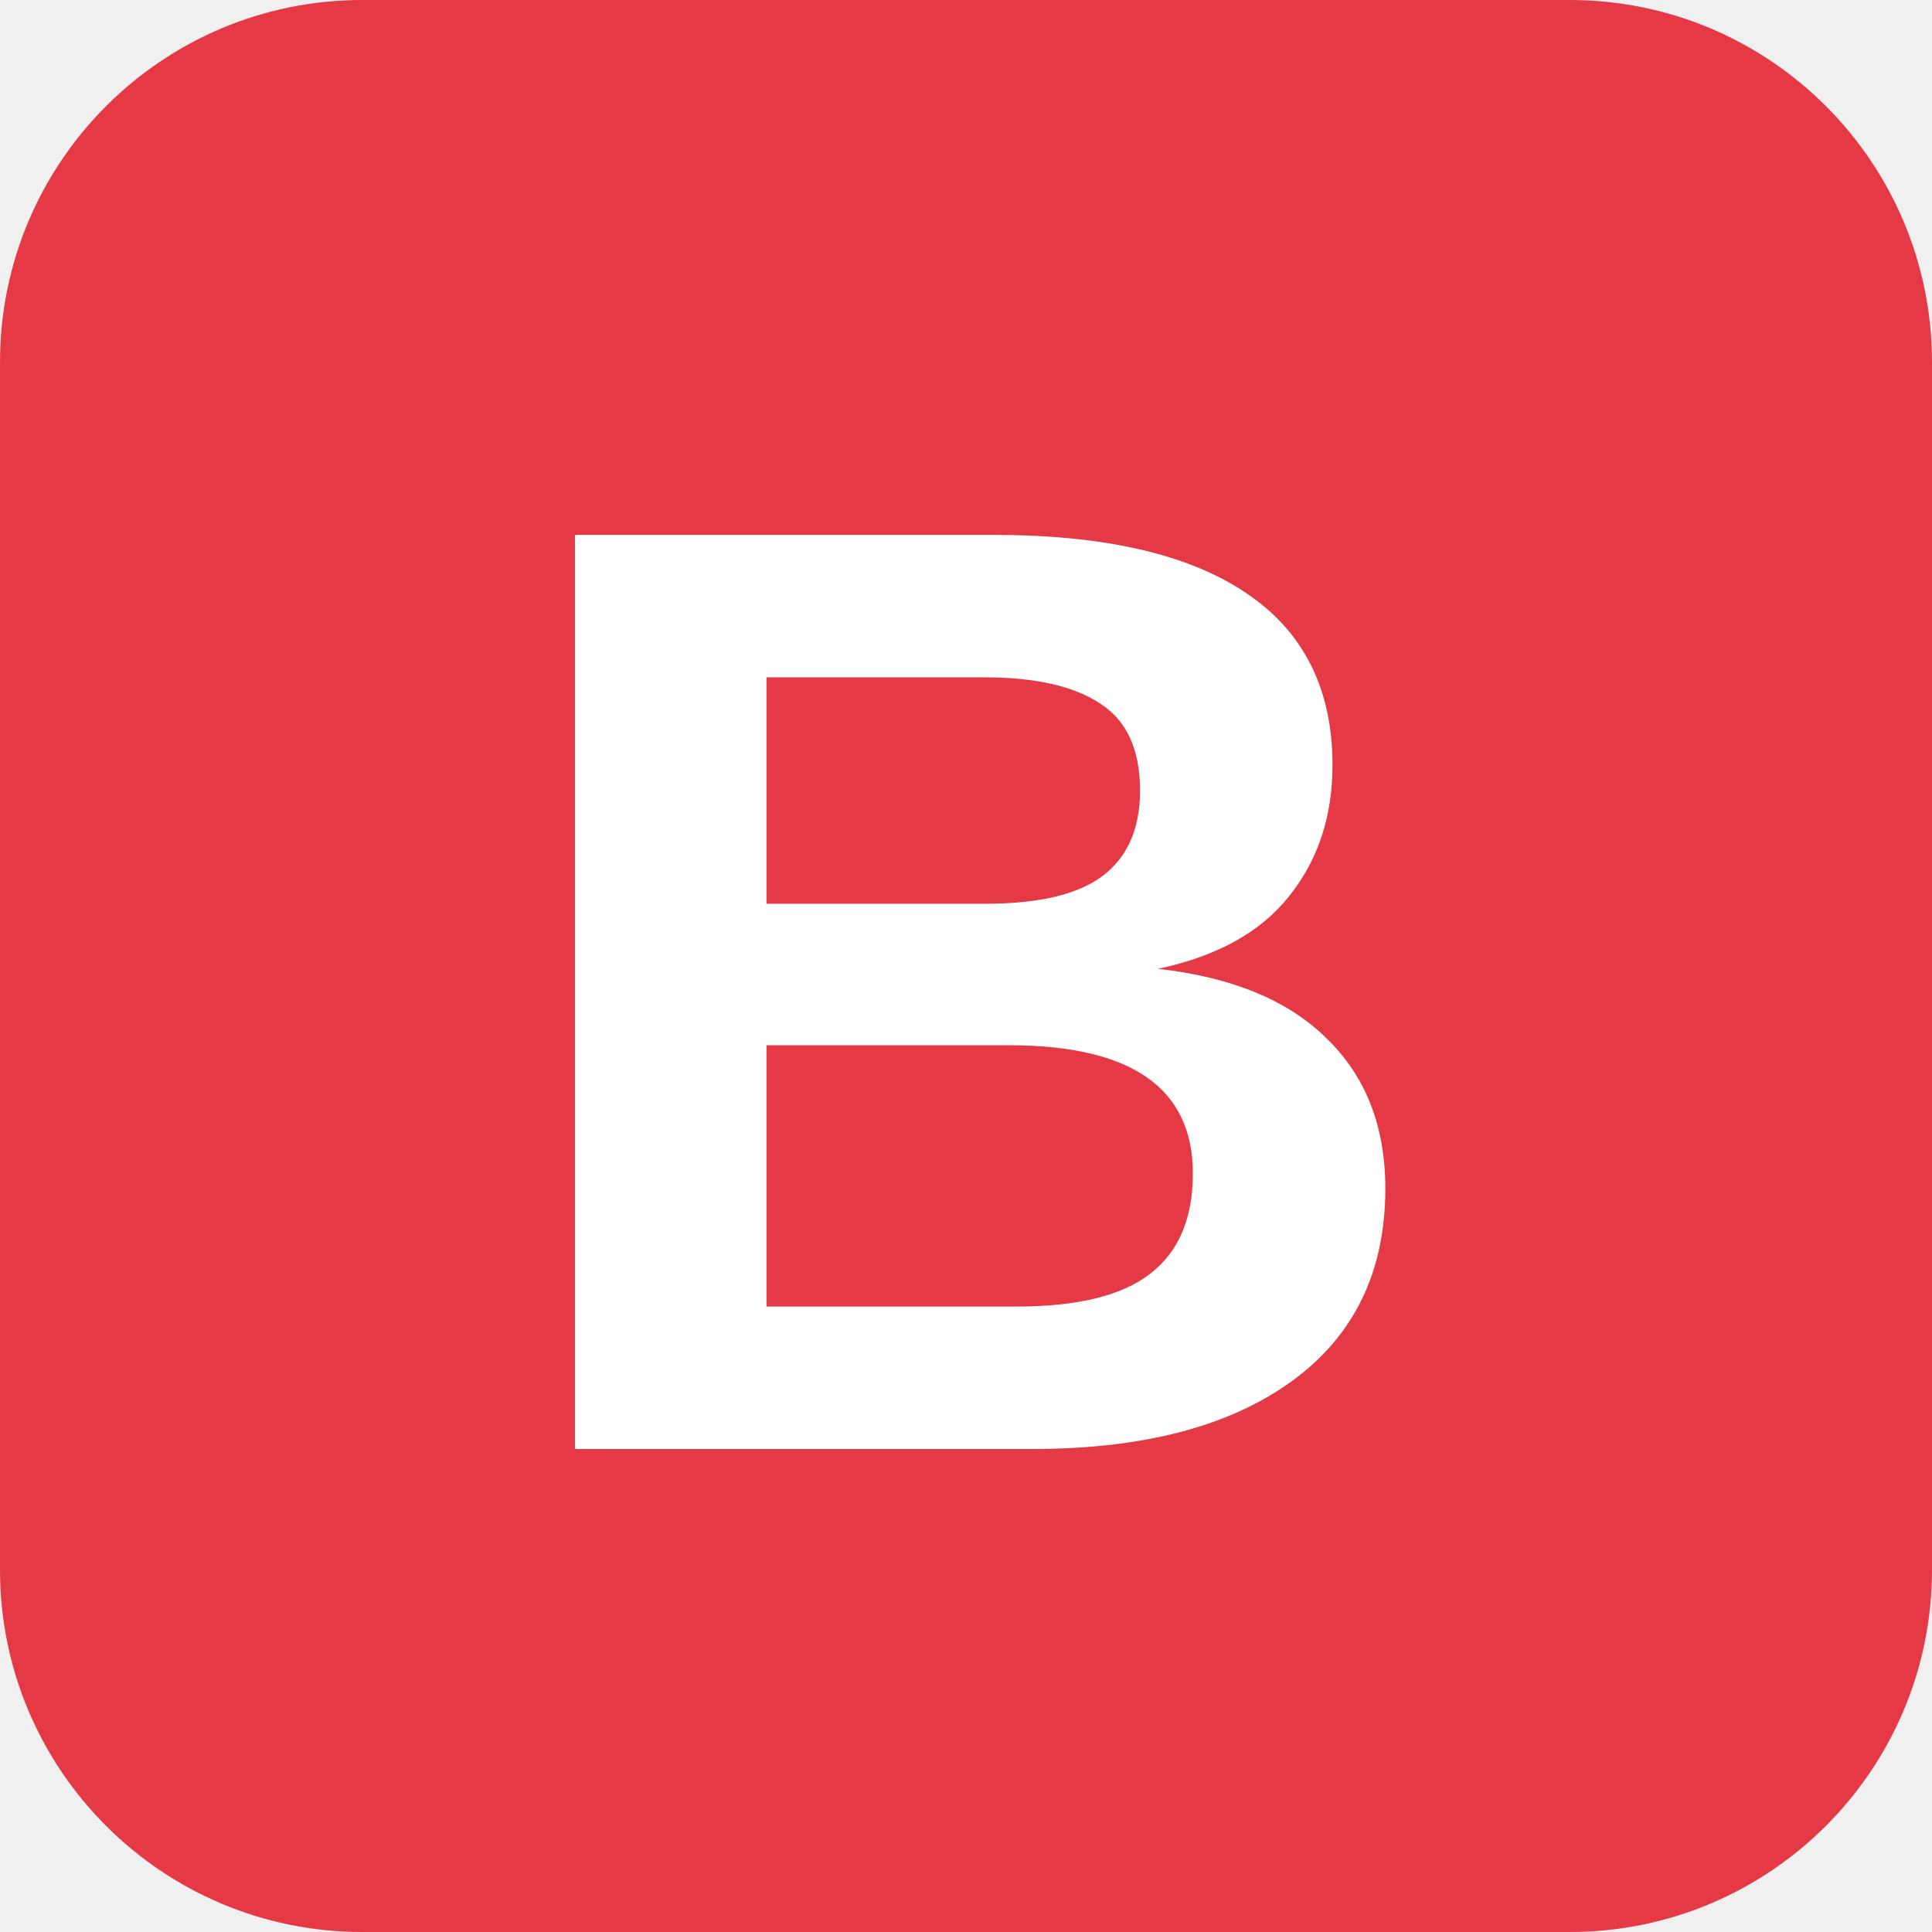
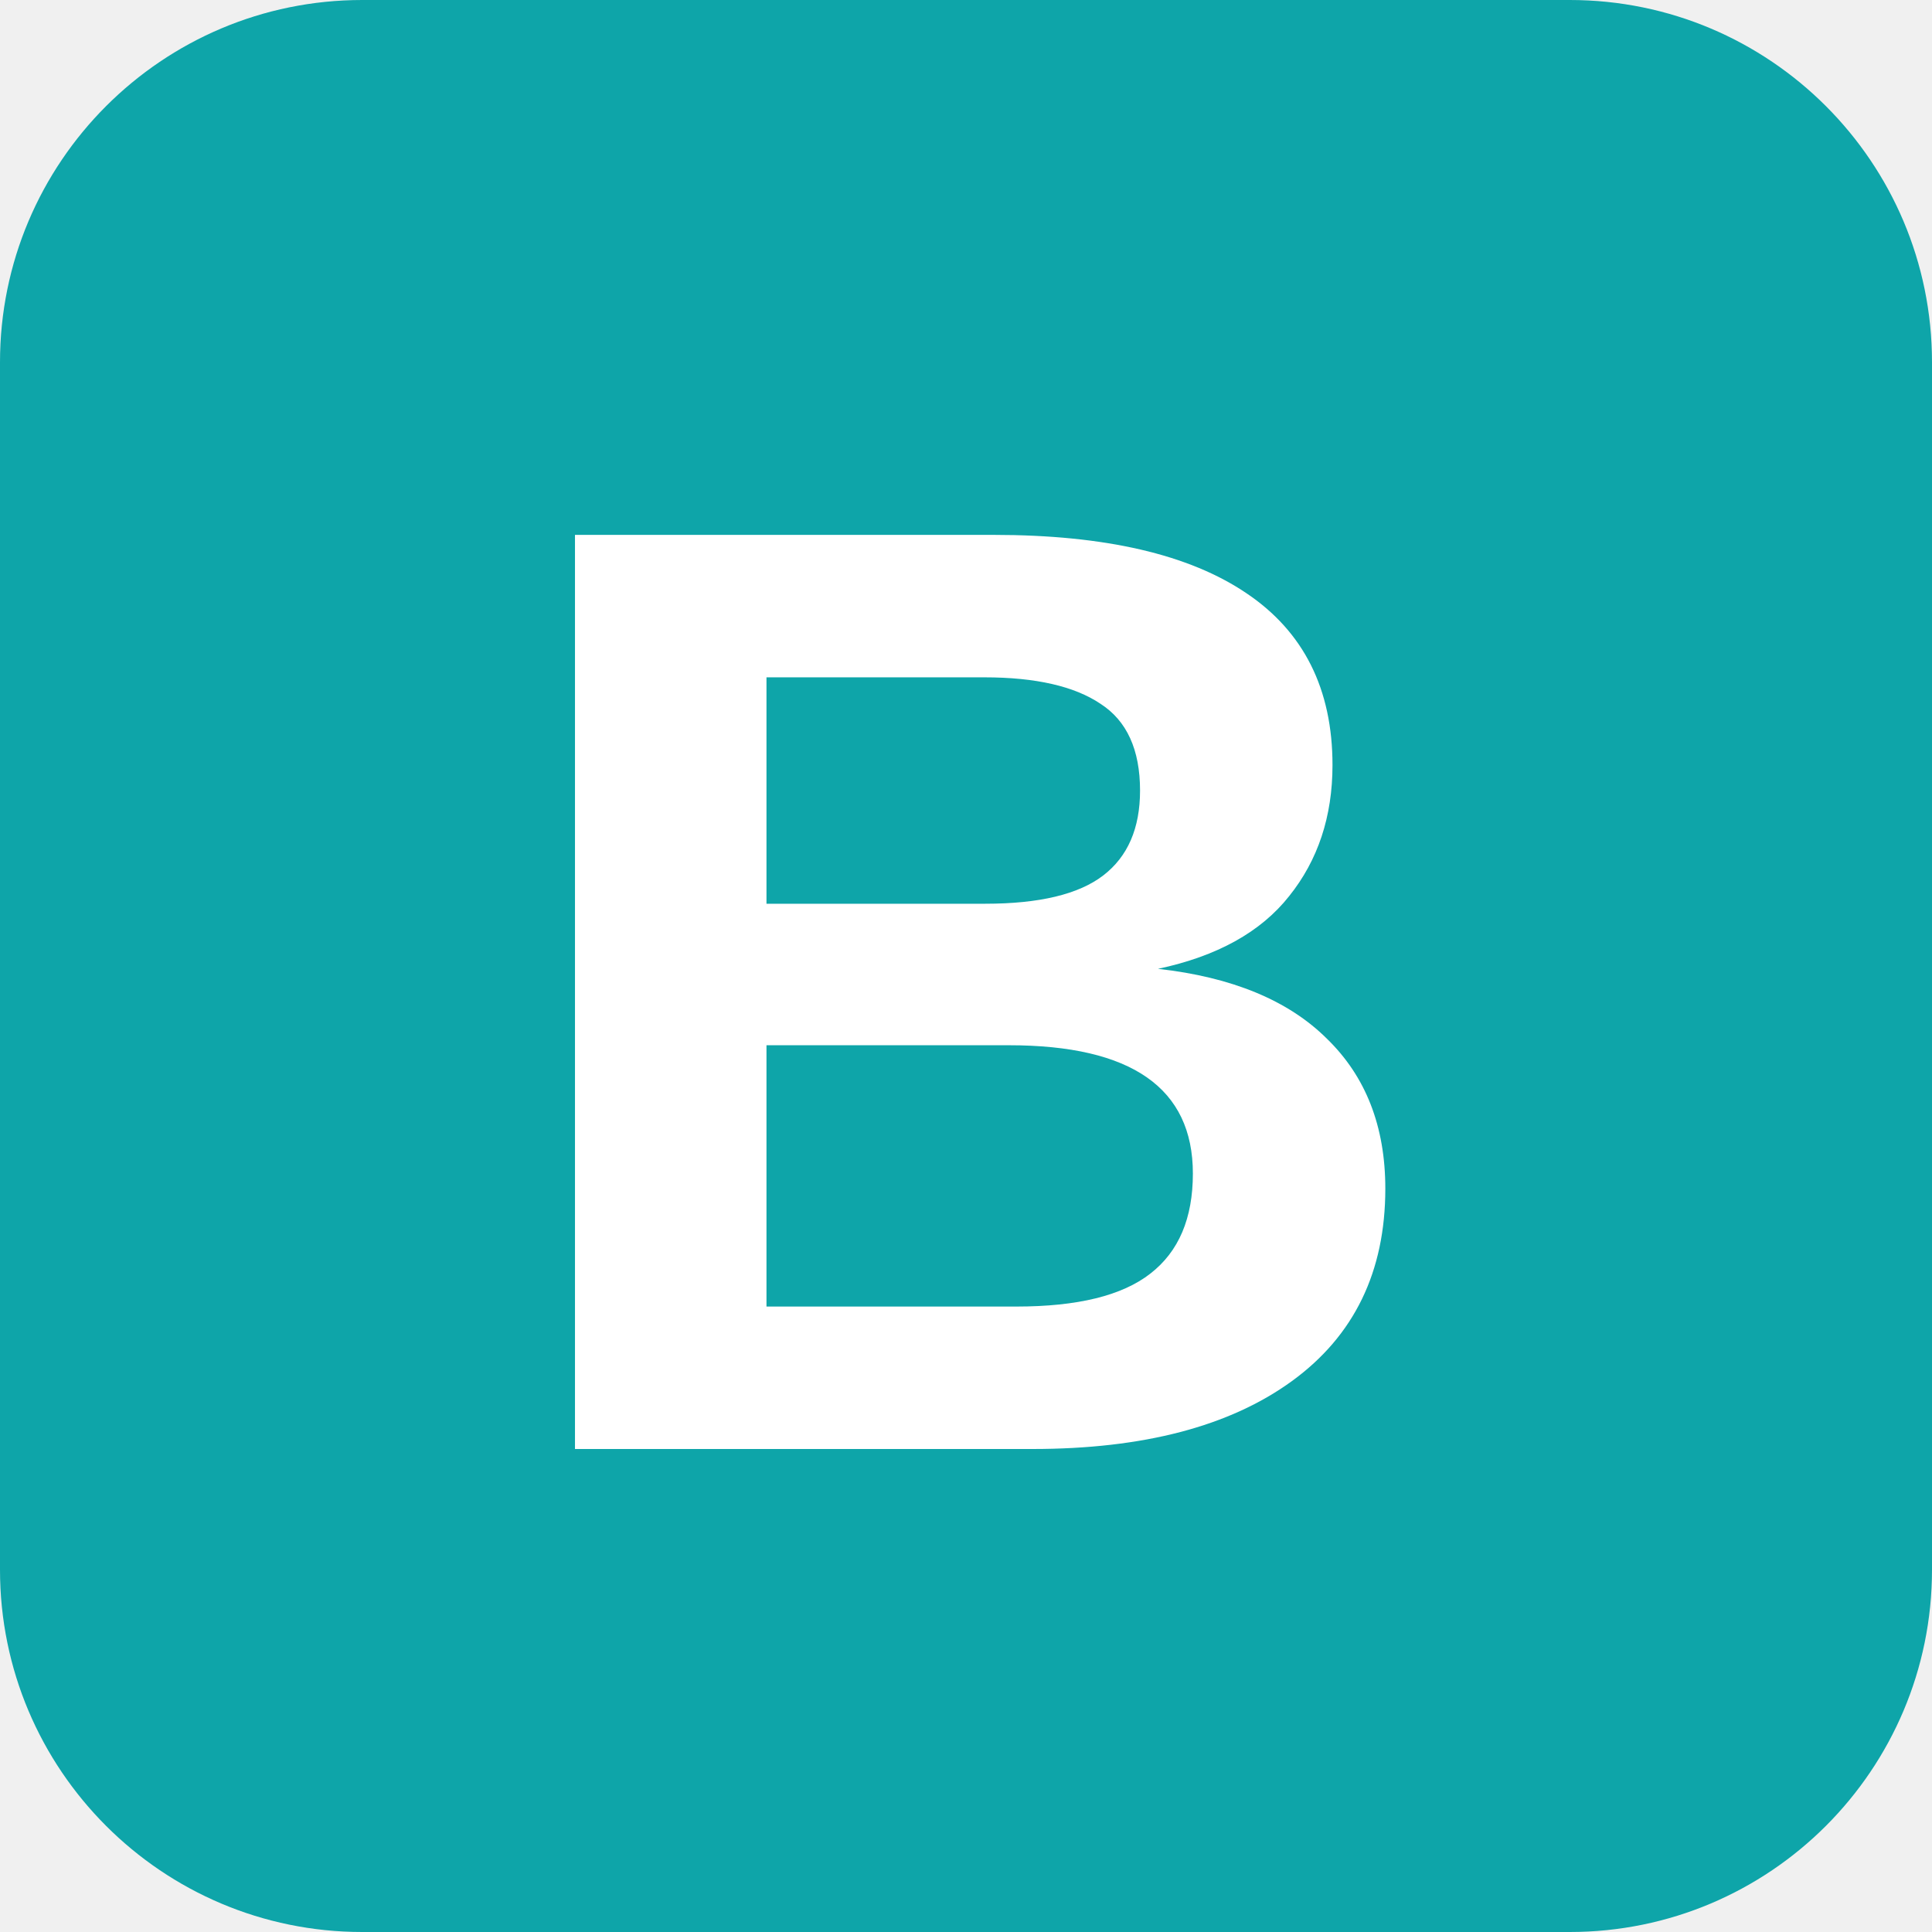
<svg xmlns="http://www.w3.org/2000/svg" viewBox="0 0 32 32">
-   <rect width="32" height="32" rx="6" fill="#E63946" />
+   <rect width="32" height="32" rx="6" fill="#0EA5A9" />
  <text x="16" y="24" text-anchor="middle" font-family="Arial,sans-serif" font-size="22" font-weight="bold" fill="white">B</text>
</svg>
